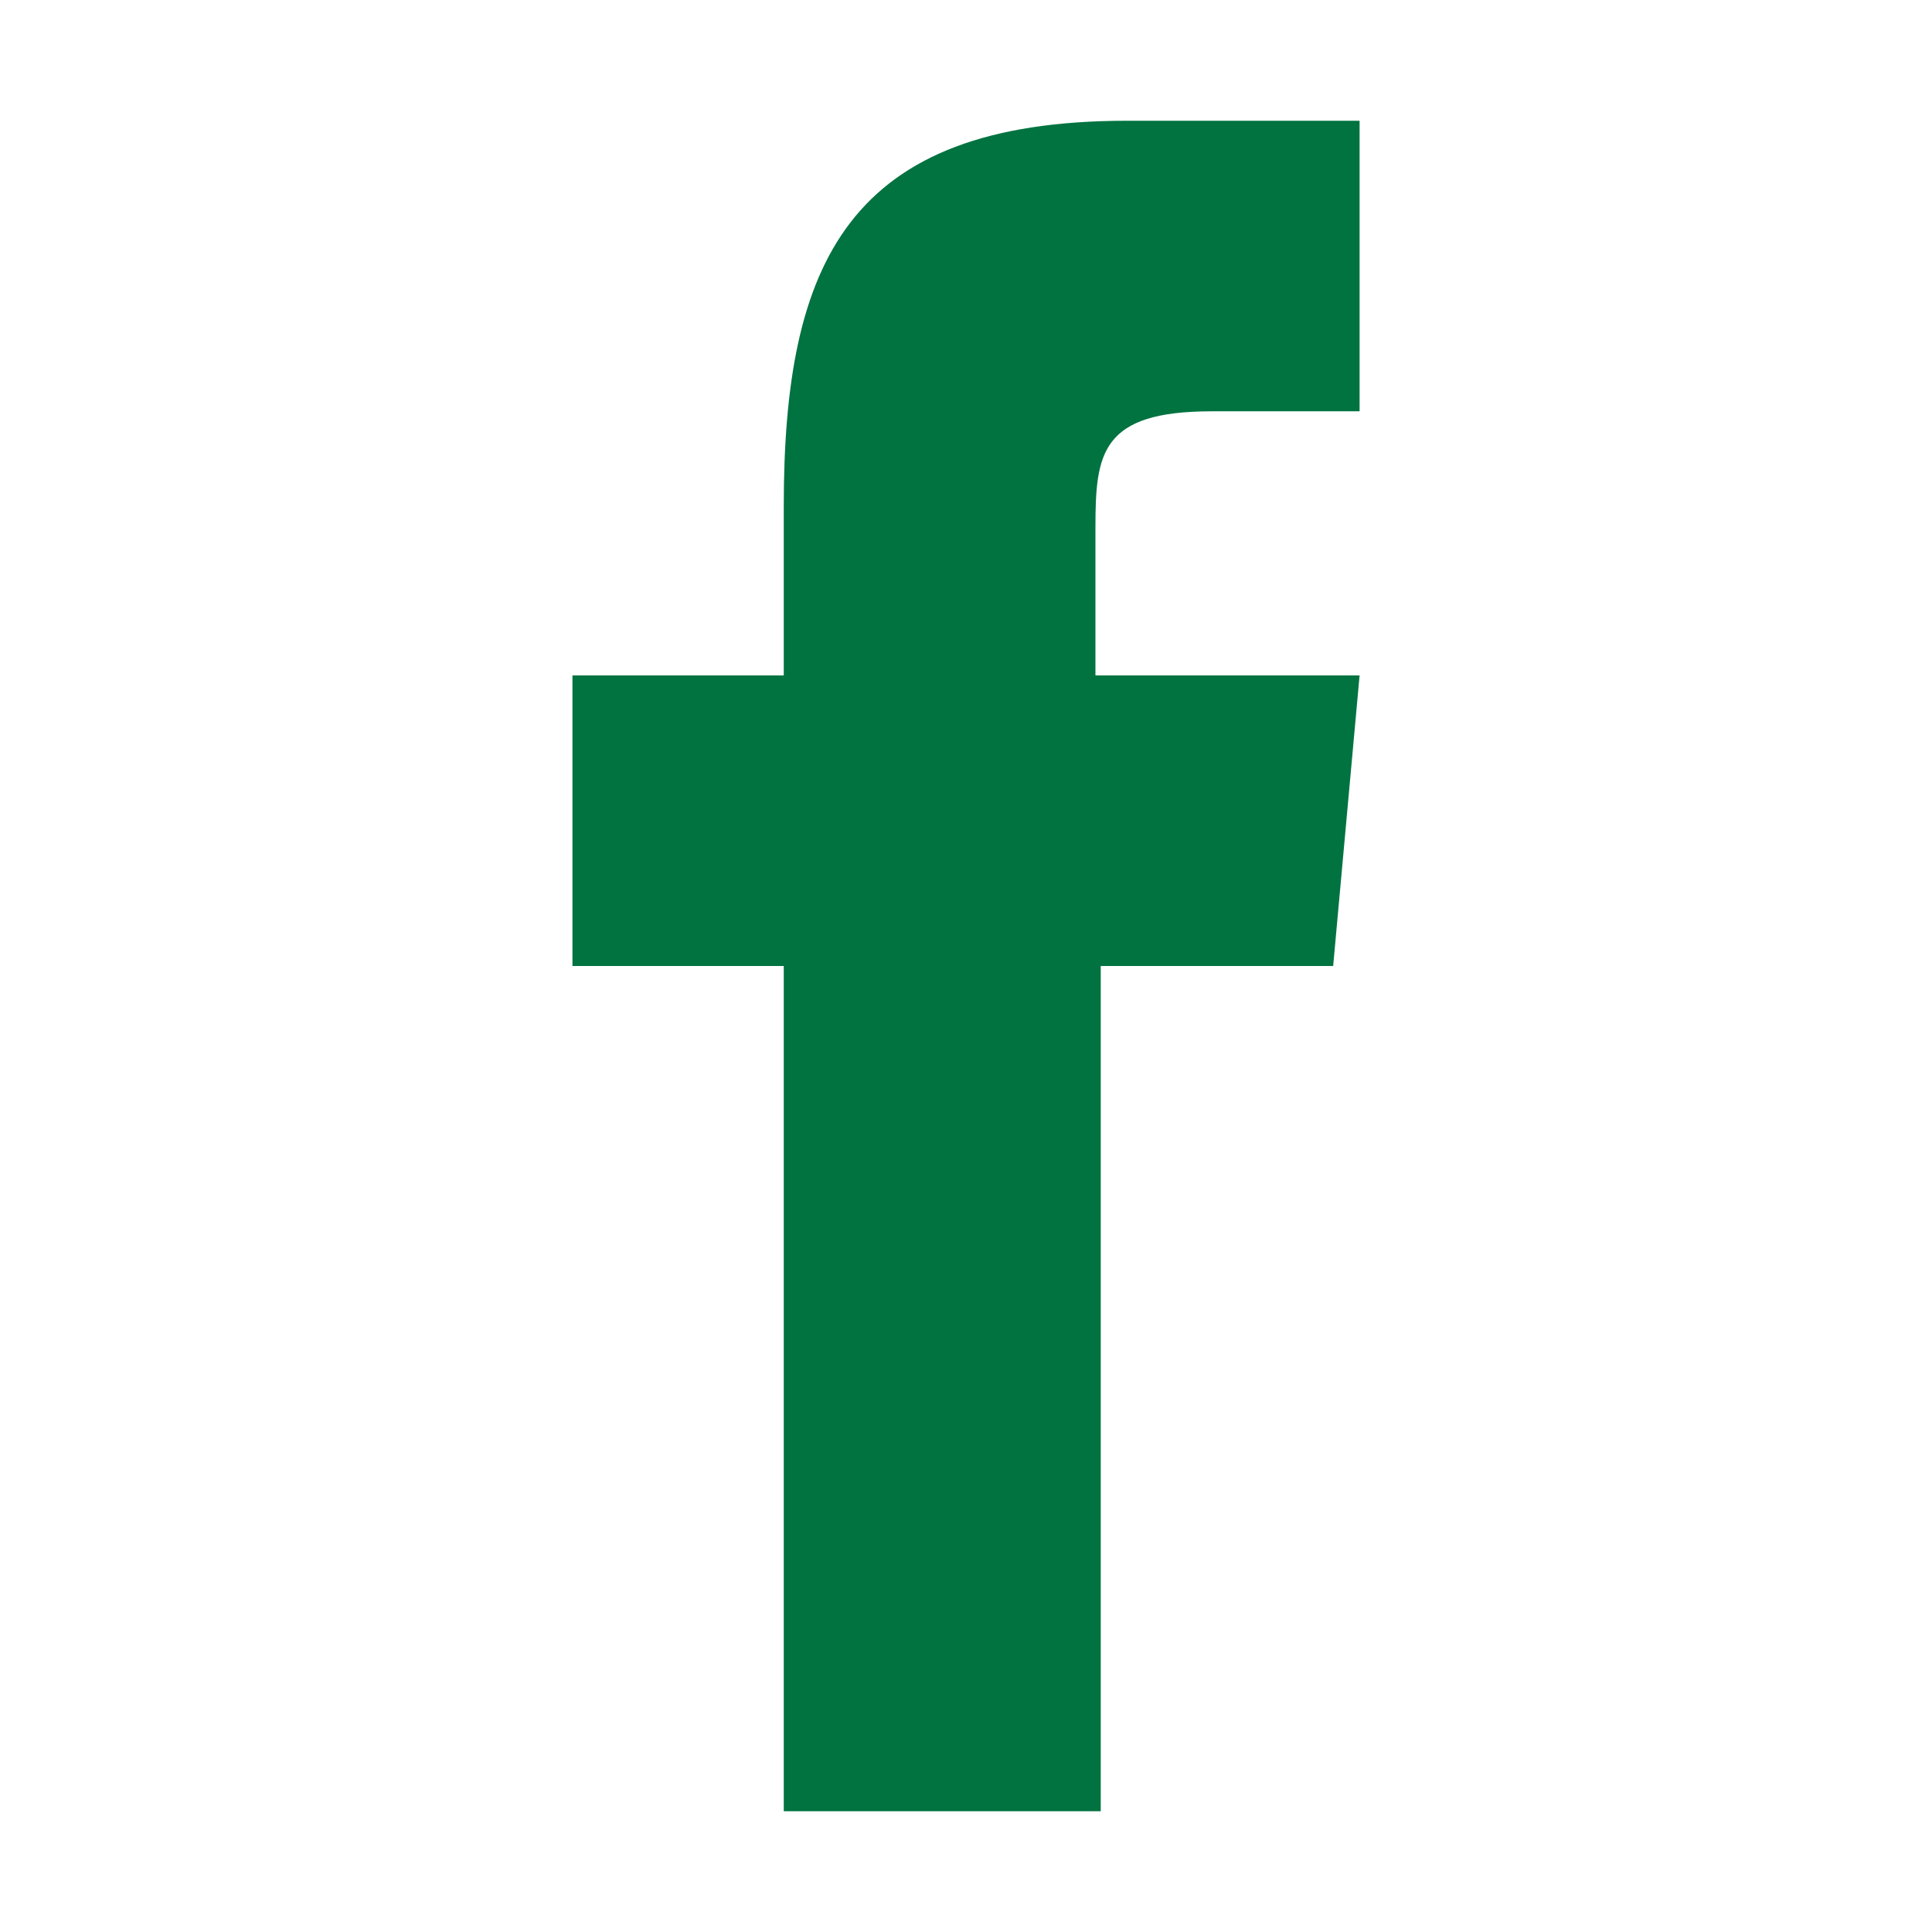
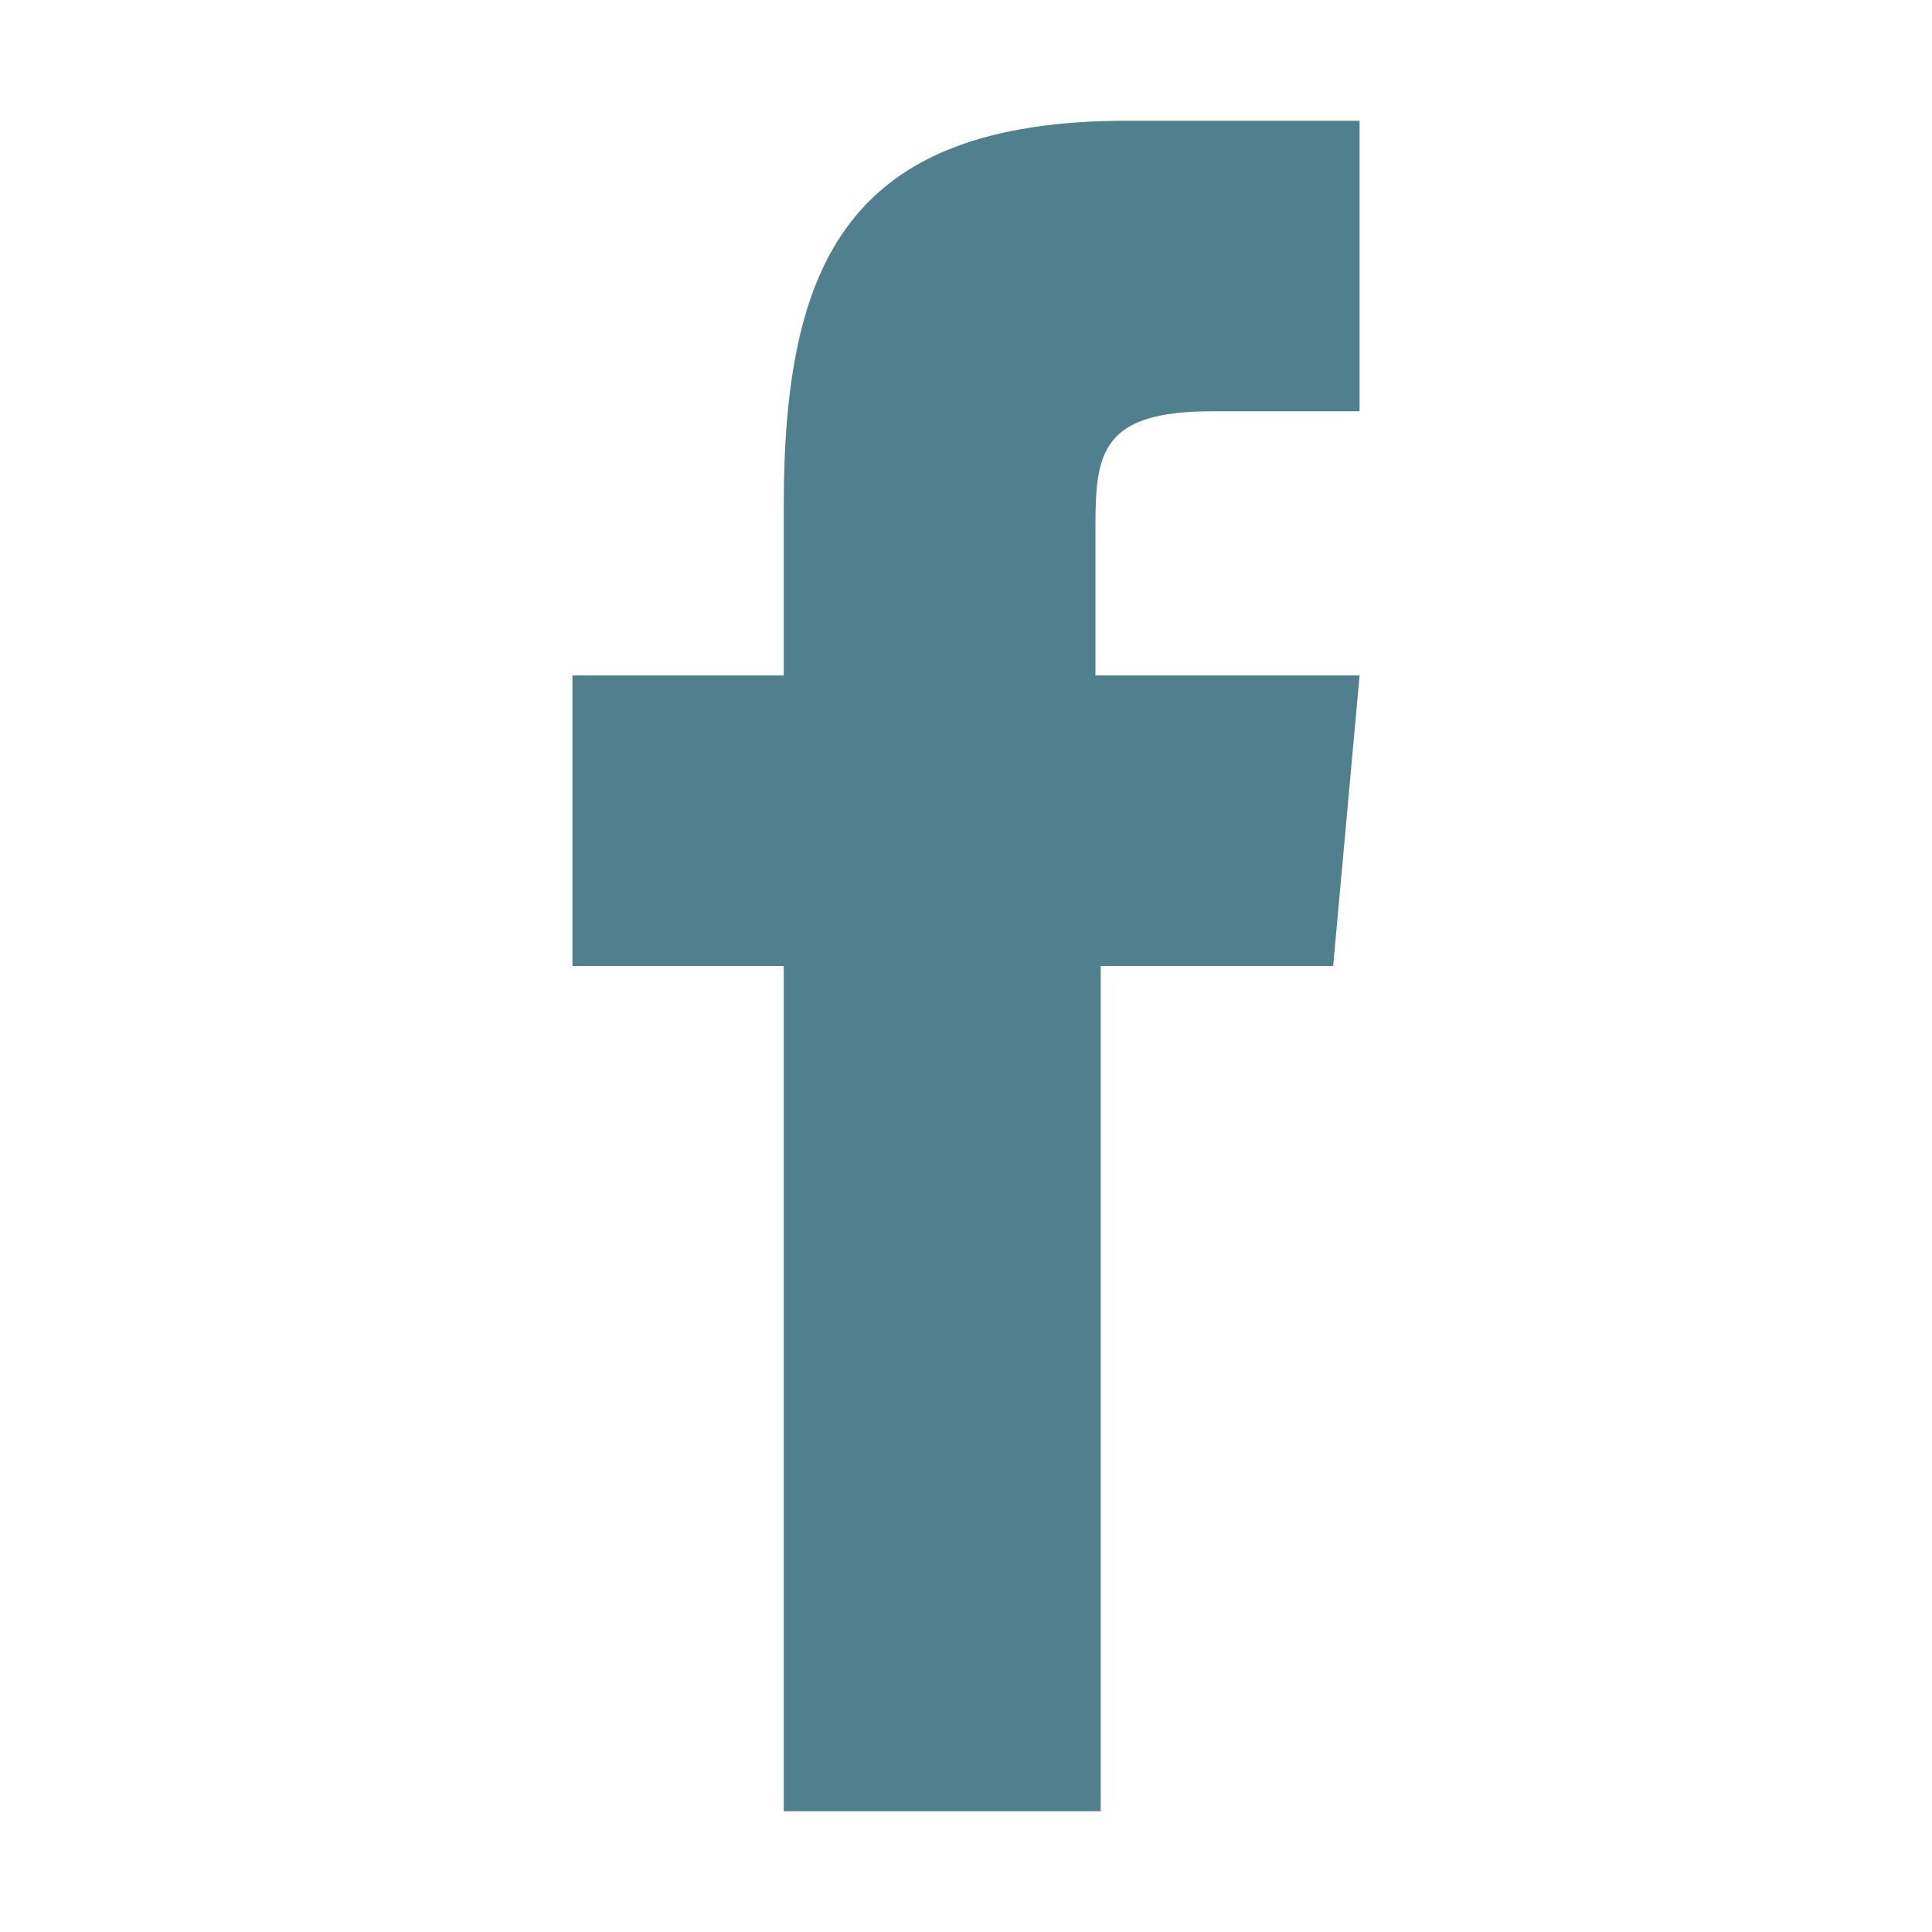
<svg xmlns="http://www.w3.org/2000/svg" class="facebook-logo" viewBox="0 0 64 64" data-reactid="140">
  <style>
        .facebook-logo {
-             fill: #007340;
+             fill: #50808E;
        }
    </style>
  <path d="M36.463 60h-10.5V32h-7v-9.625h7v-5.6C25.963 8.725 28.063 4 37.338 4h7.7v9.625h-4.9c-3.675 0-3.85 1.4-3.85 3.85v4.9h8.75L44.163 32h-7.7v28z" data-reactid="141" />
</svg>
